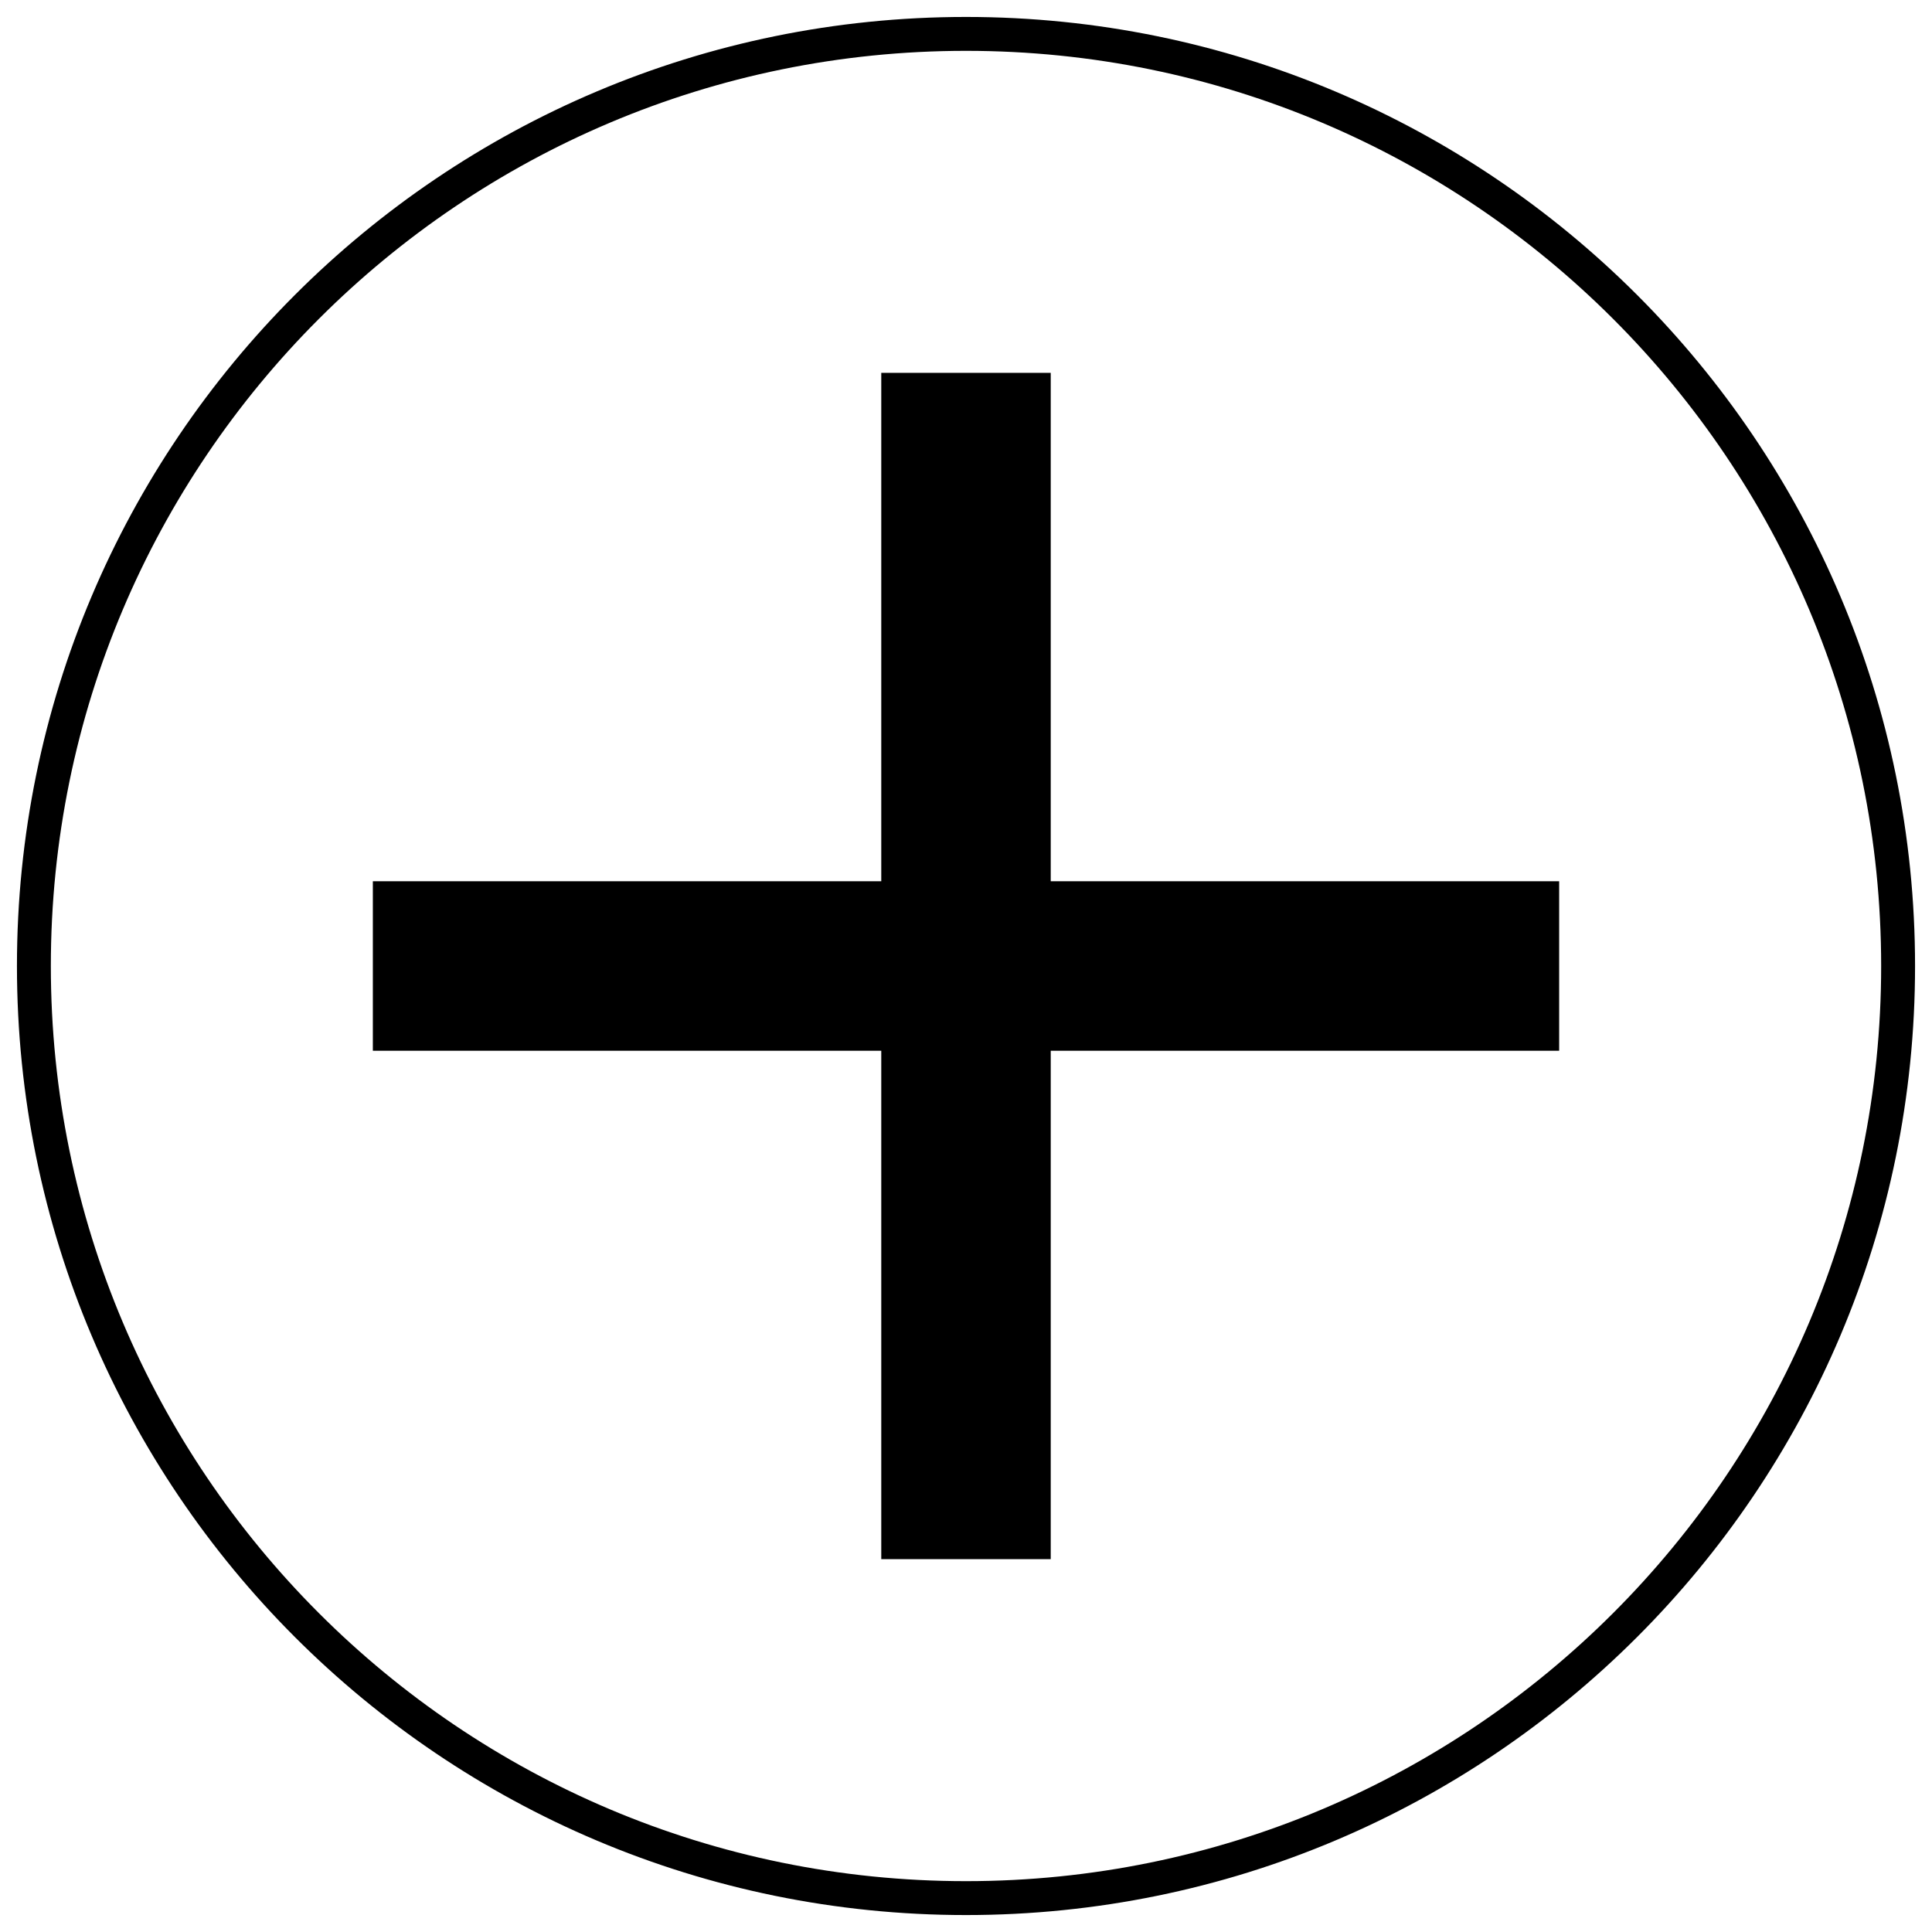
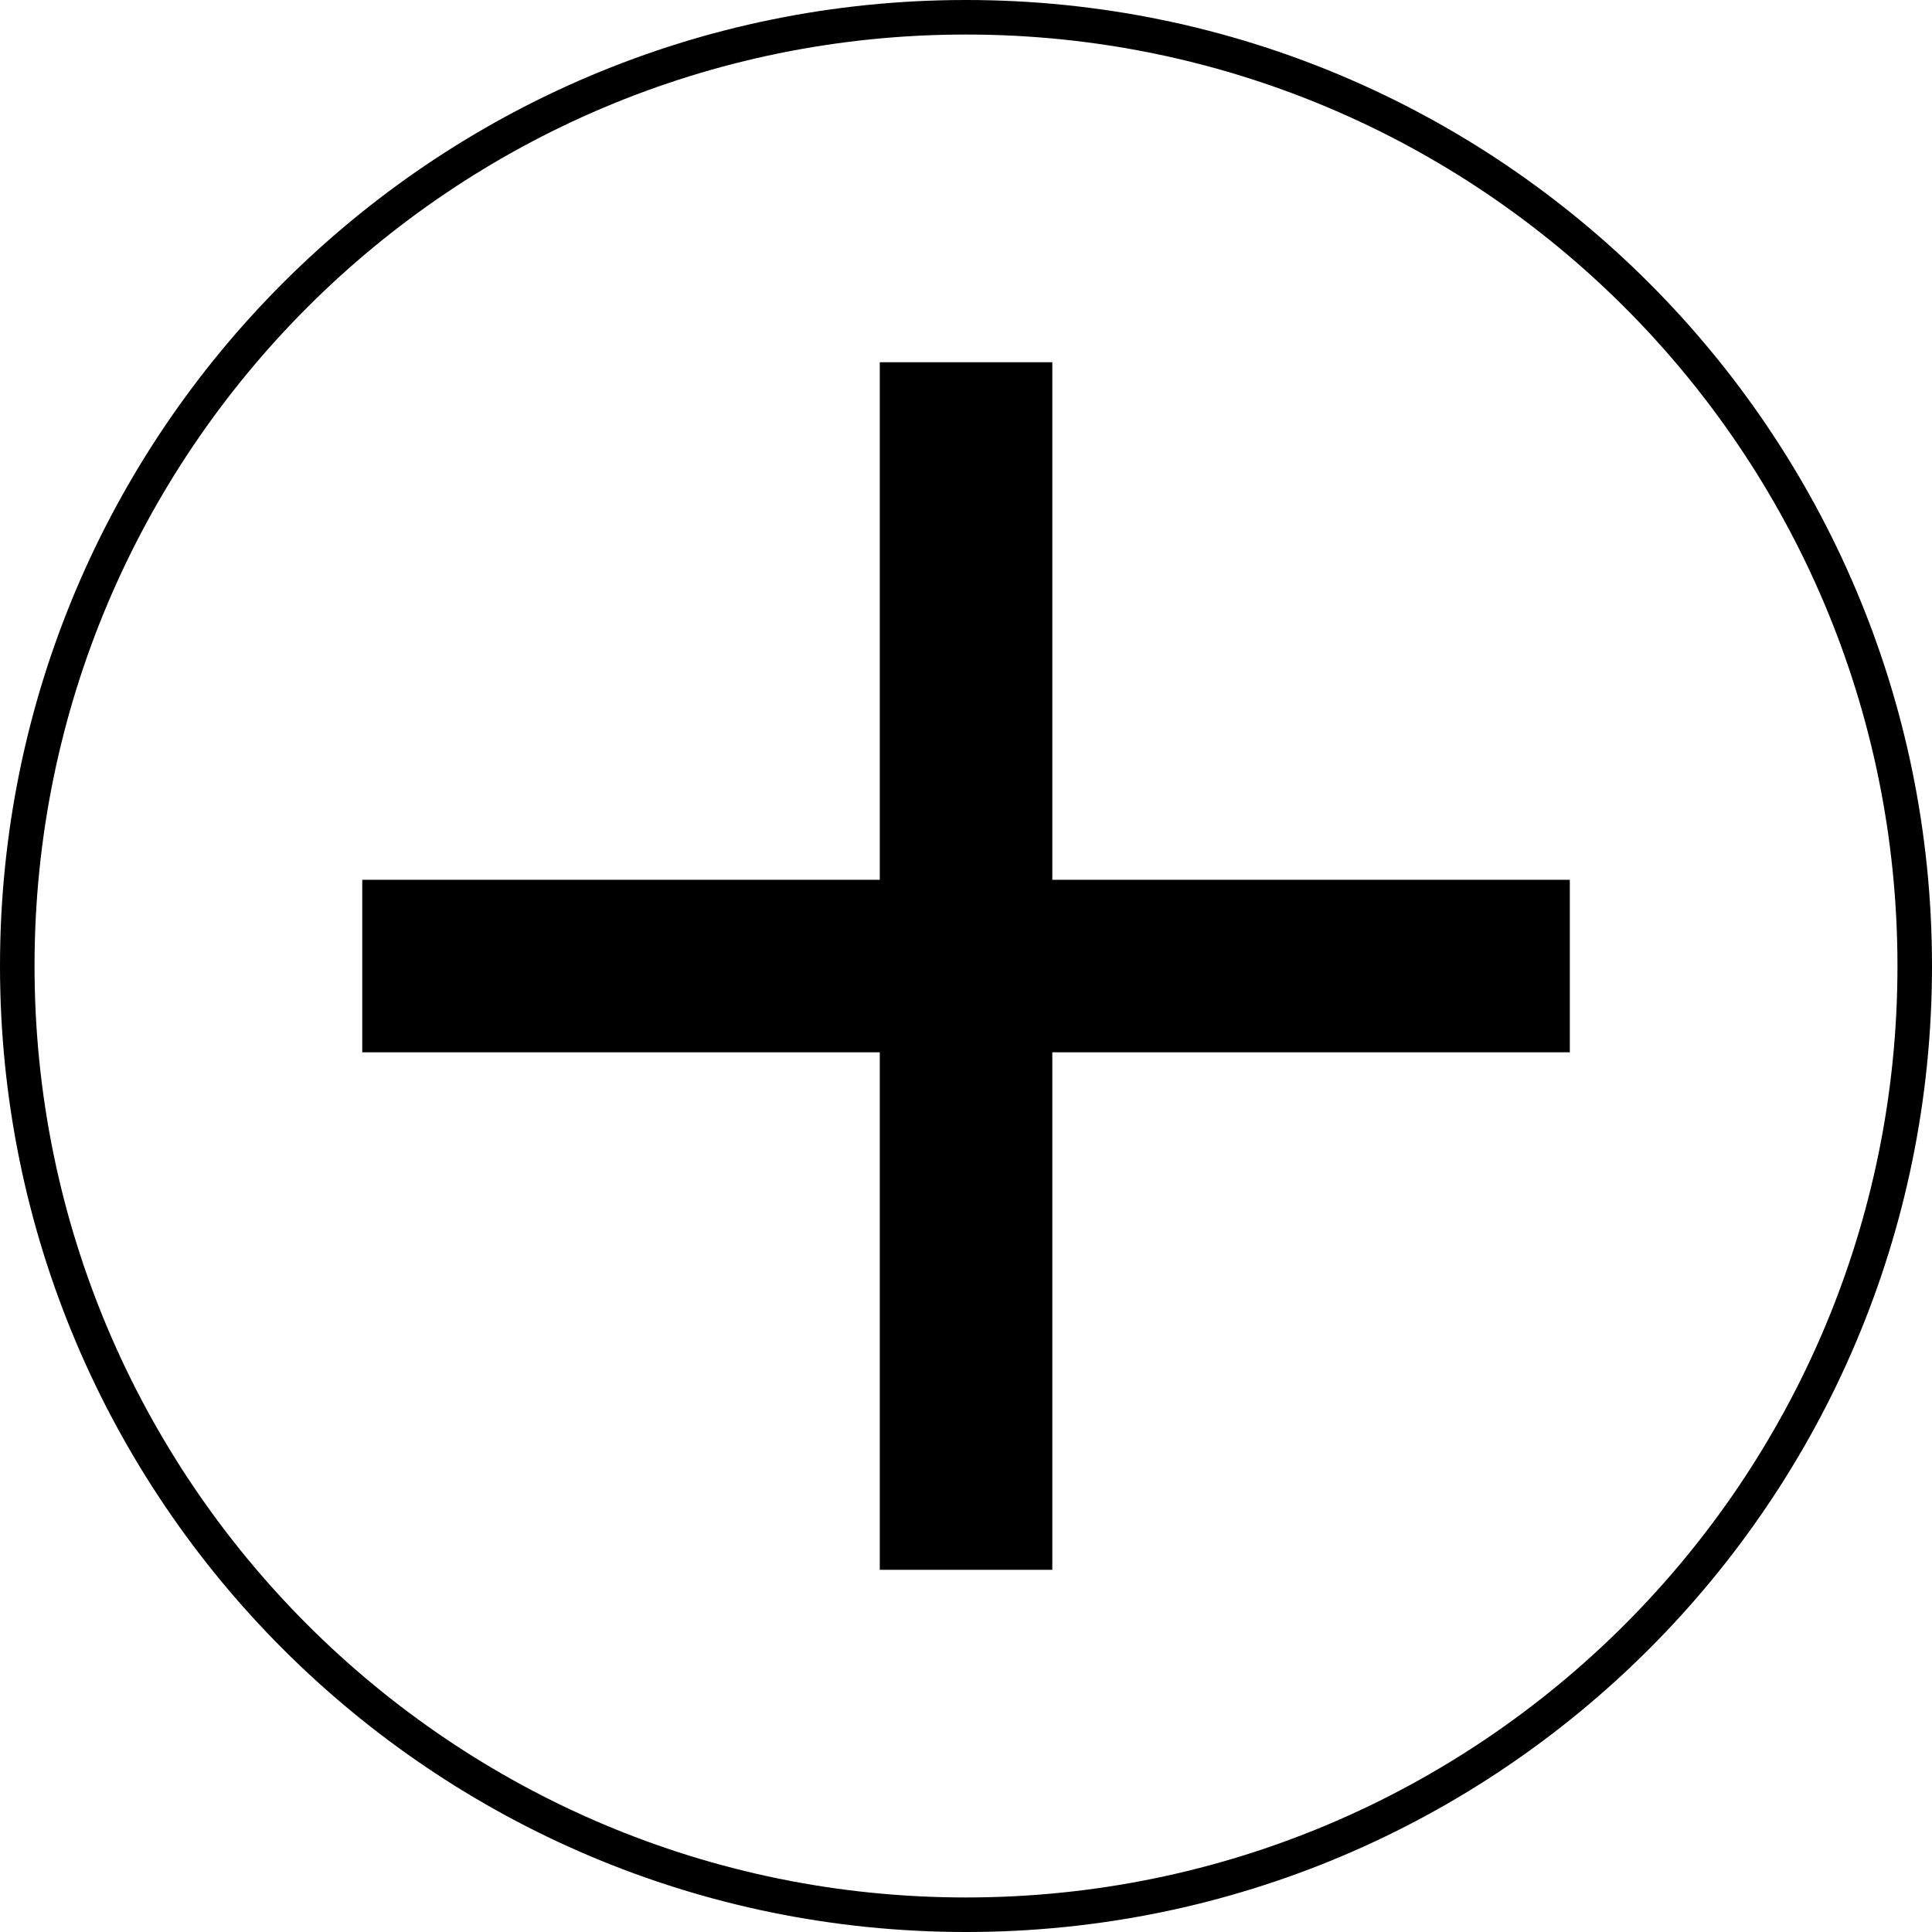
- <svg xmlns="http://www.w3.org/2000/svg" version="1.1" viewBox="0 0 57 57" height="57px" width="57px">
-   <path d="m 26,26 0,-15 5,0 0,15 15,0 0,5 -15,0 0,15 -5,0 0,-15 -15,0 0,-5 15,0 z m 2.5,30.5 c 15.464,0 28,-12.536 28,-28 0,-15.464 -12.536,-28 -28,-28 -15.464,0 -28,12.536 -28,28 0,15.464 12.536,28 28,28 z m 0,-1 c -14.912,0 -27,-12.088 -27,-27 0,-14.912 12.088,-27 27,-27 14.912,0 27,12.088 27,27 0,14.912 -12.088,27 -27,27 z" style="fill-rule:evenodd;" />
+ <svg xmlns="http://www.w3.org/2000/svg" id="svg2" width="24" height="24" viewBox="0 0 24 24" version="1.1">
+   <defs id="defs8" />
+   <path id="path4" style="fill-rule:evenodd" d="m 10.929,10.929 0,-6.429 2.143,0 0,6.429 6.429,0 0,2.143 -6.429,0 0,6.429 -2.143,0 0,-6.429 -6.429,0 0,-2.143 6.429,0 z M 12,24 C 18.627,24 24,18.627 24,12 24,5.373 18.627,0 12,0 5.373,0 0,5.373 0,12 0,18.627 5.373,24 12,24 Z m 0,-0.429 C 5.609,23.571 0.429,18.391 0.429,12 0.429,5.609 5.609,0.429 12,0.429 c 6.391,0 11.571,5.181 11.571,11.571 0,6.391 -5.181,11.571 -11.571,11.571 z" />
</svg>
